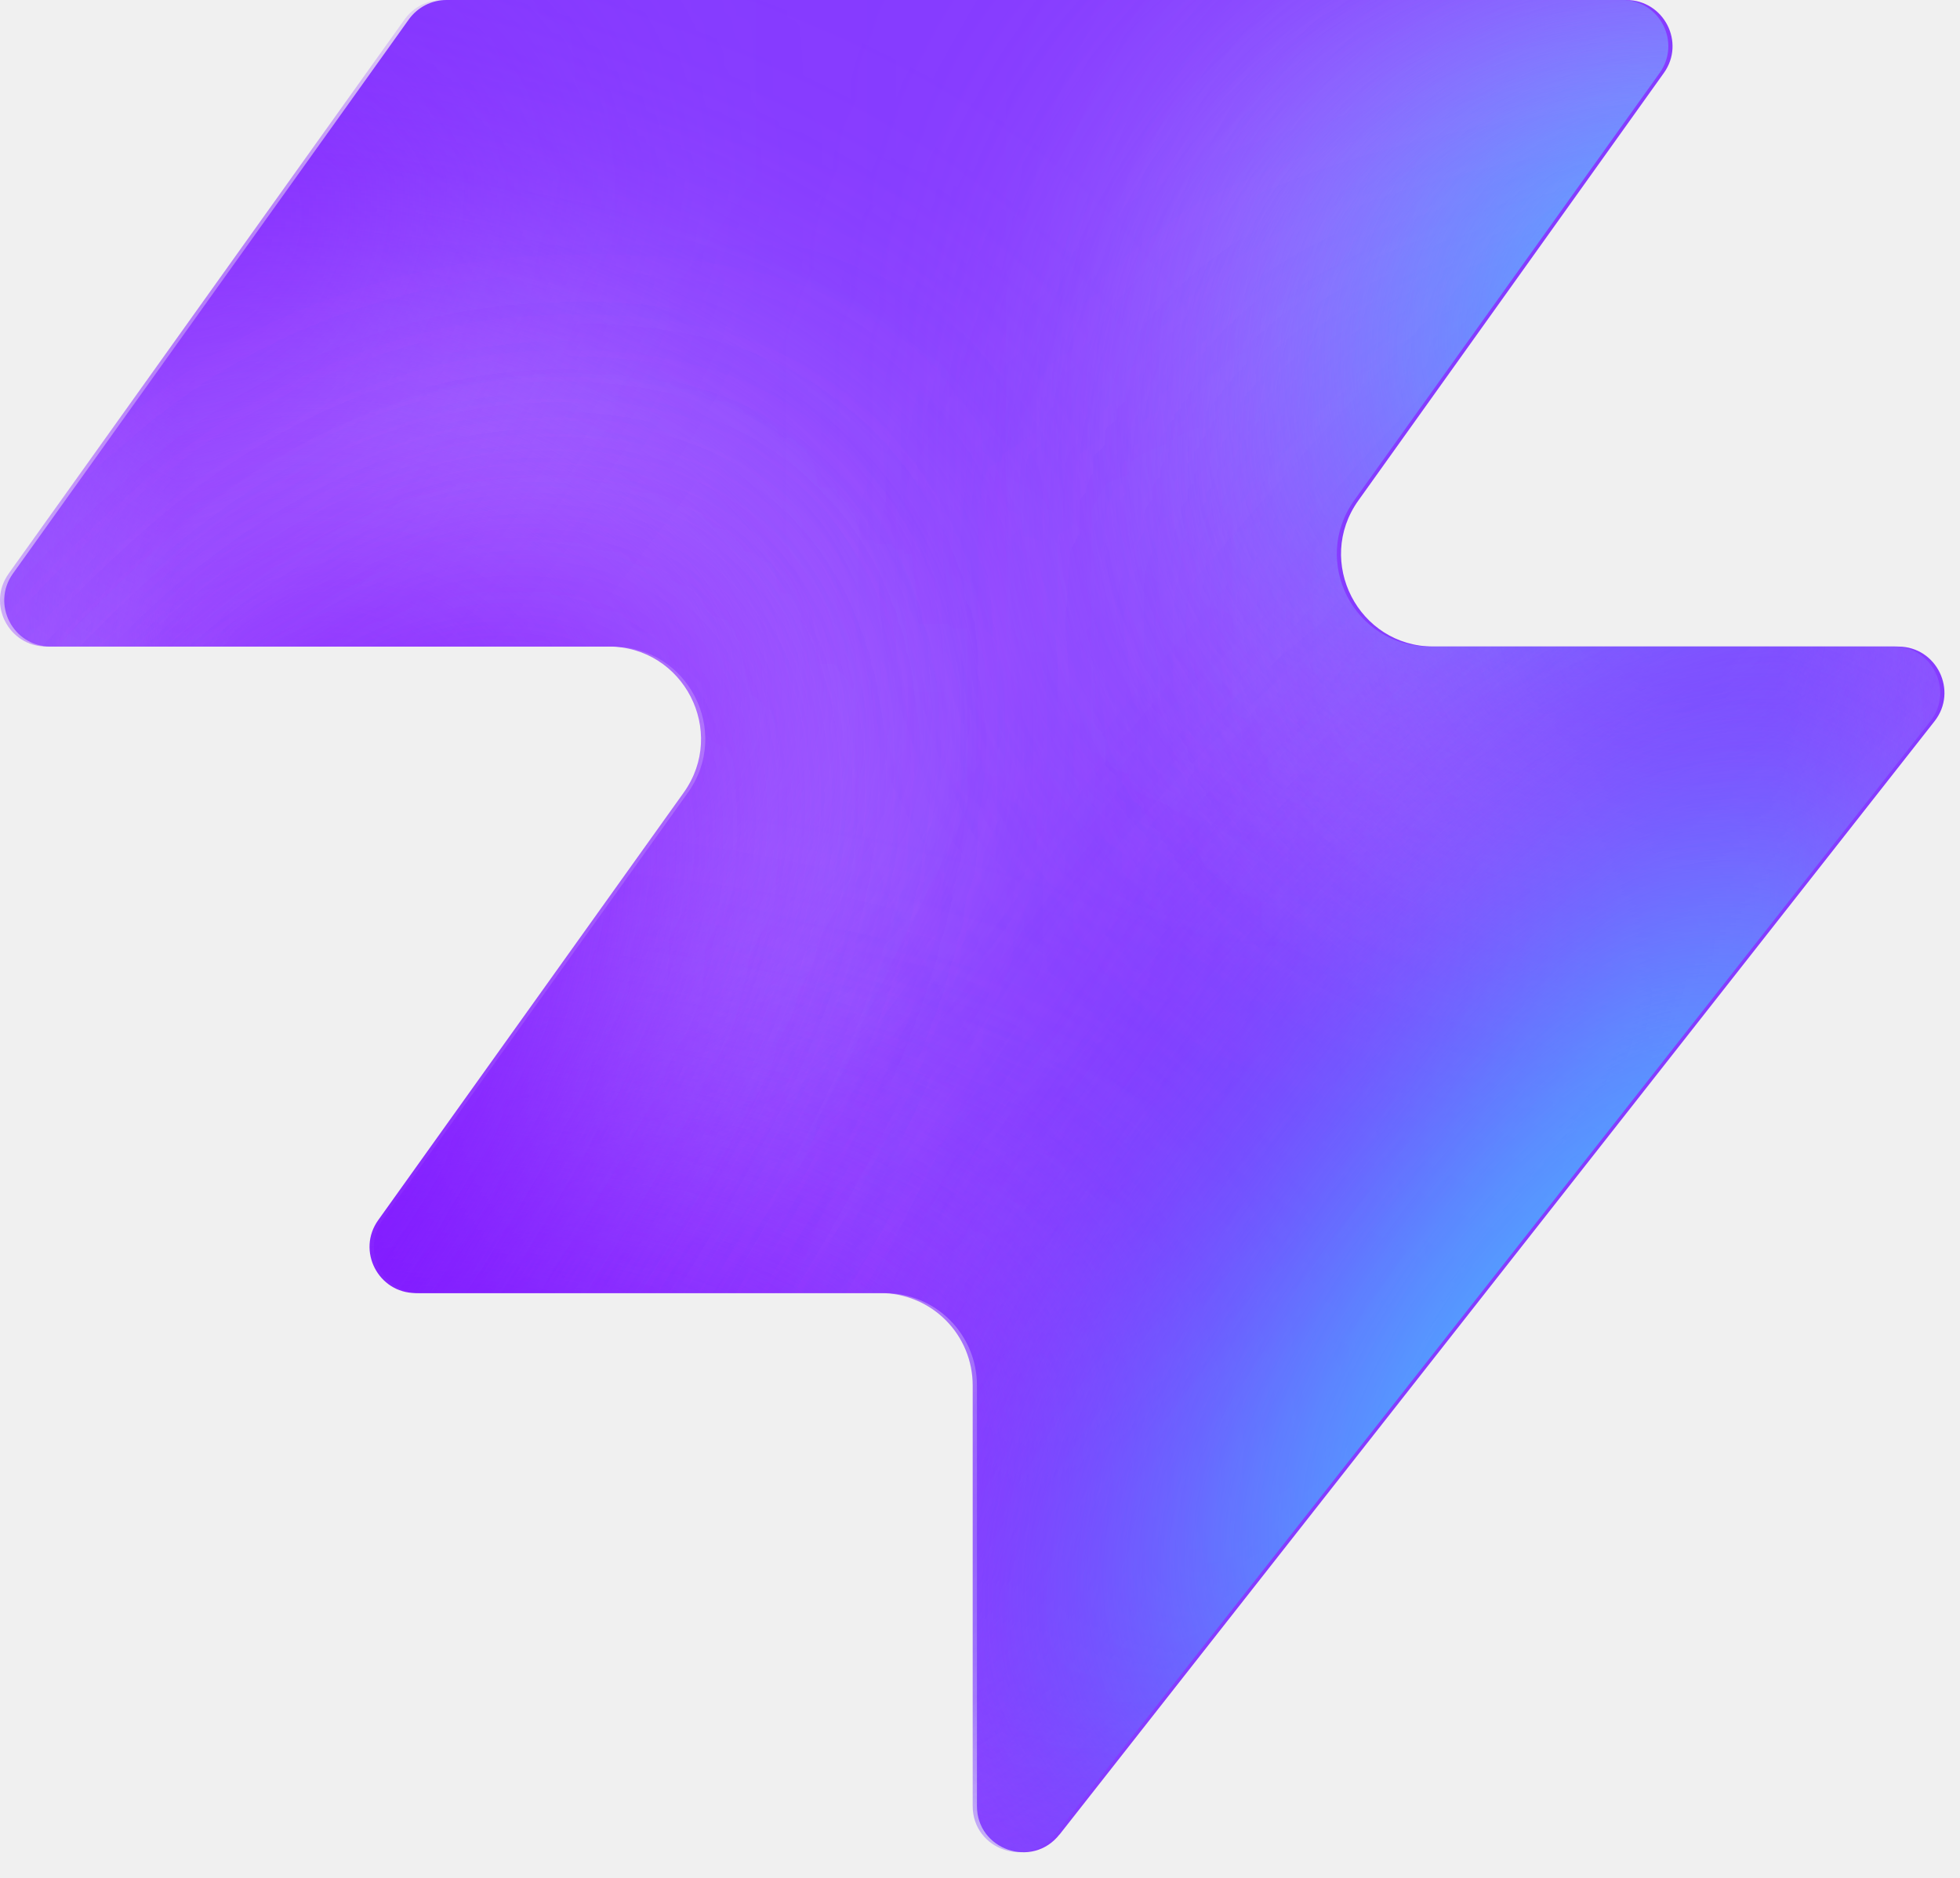
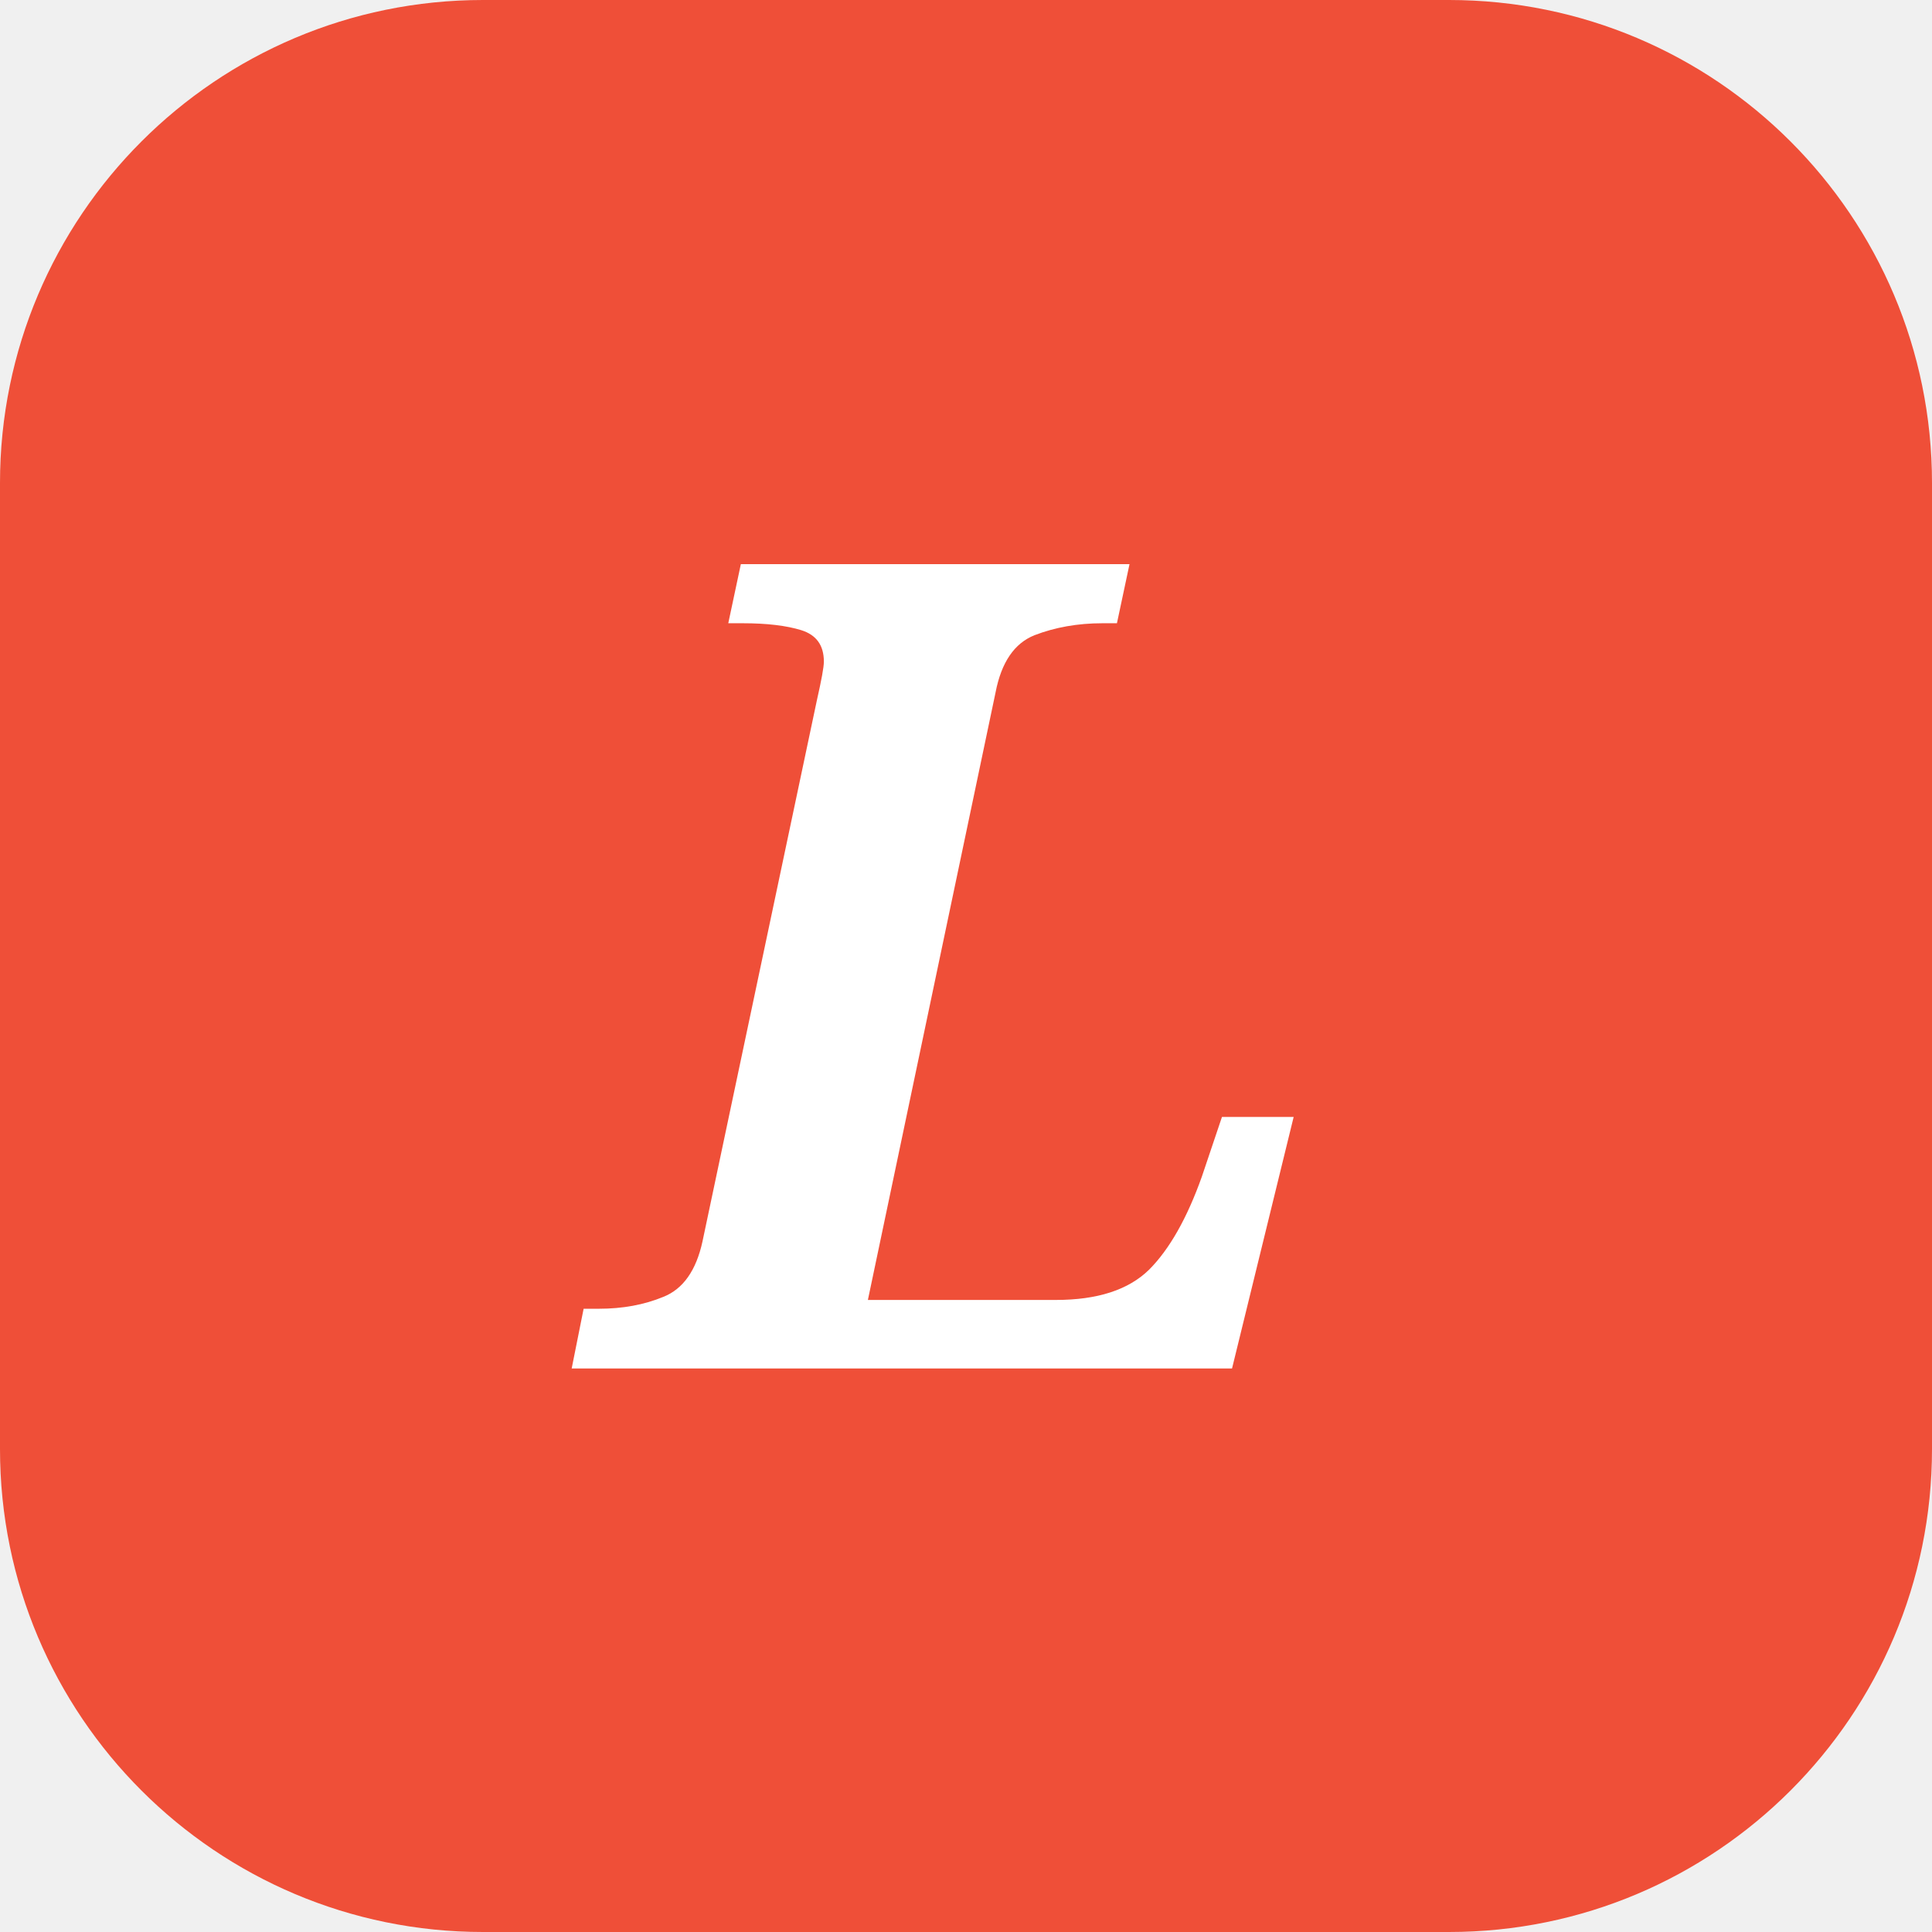
- <svg xmlns="http://www.w3.org/2000/svg" width="48" height="46" fill="none" viewBox="0 0 48 46">
-   <path fill="#863bff" d="M25.946 44.938c-.664.845-2.021.375-2.021-.698V33.937a2.26 2.26 0 0 0-2.262-2.262H10.287c-.92 0-1.456-1.04-.92-1.788l7.48-10.471c1.07-1.497 0-3.578-1.842-3.578H1.237c-.92 0-1.456-1.04-.92-1.788L10.013.474c.214-.297.556-.474.92-.474h28.894c.92 0 1.456 1.04.92 1.788l-7.48 10.471c-1.07 1.498 0 3.579 1.842 3.579h11.377c.943 0 1.473 1.088.89 1.83L25.947 44.94z" style="fill:#863bff;fill:color(display-p3 .525 .23 1);fill-opacity:1" />
-   <mask id="a" width="48" height="46" x="0" y="0" maskUnits="userSpaceOnUse" style="mask-type:alpha">
-     <path fill="#000" d="M25.842 44.938c-.664.844-2.021.375-2.021-.698V33.937a2.26 2.26 0 0 0-2.262-2.262H10.183c-.92 0-1.456-1.04-.92-1.788l7.48-10.471c1.07-1.498 0-3.579-1.842-3.579H1.133c-.92 0-1.456-1.04-.92-1.787L9.91.473c.214-.297.556-.474.92-.474h28.894c.92 0 1.456 1.04.92 1.788l-7.48 10.471c-1.07 1.498 0 3.578 1.842 3.578h11.377c.943 0 1.473 1.088.89 1.832L25.843 44.94z" style="fill:#000;fill-opacity:1" />
-   </mask>
-   <g mask="url(#a)">
-     <g filter="url(#b)">
-       <ellipse cx="5.508" cy="14.704" fill="#ede6ff" rx="5.508" ry="14.704" style="fill:#ede6ff;fill:color(display-p3 .927 .903 1);fill-opacity:1" transform="matrix(.00324 1 1 -.00324 -4.47 31.516)" />
-     </g>
-     <g filter="url(#c)">
-       <ellipse cx="10.399" cy="29.851" fill="#ede6ff" rx="10.399" ry="29.851" style="fill:#ede6ff;fill:color(display-p3 .927 .903 1);fill-opacity:1" transform="matrix(.00324 1 1 -.00324 -39.328 7.883)" />
-     </g>
-     <g filter="url(#d)">
-       <ellipse cx="5.508" cy="30.487" fill="#7e14ff" rx="5.508" ry="30.487" style="fill:#7e14ff;fill:color(display-p3 .492 .077 1);fill-opacity:1" transform="rotate(89.814 -25.913 -14.639)scale(1 -1)" />
-     </g>
-     <g filter="url(#e)">
-       <ellipse cx="5.508" cy="30.599" fill="#7e14ff" rx="5.508" ry="30.599" style="fill:#7e14ff;fill:color(display-p3 .492 .077 1);fill-opacity:1" transform="rotate(89.814 -32.644 -3.334)scale(1 -1)" />
-     </g>
-     <g filter="url(#f)">
-       <ellipse cx="5.508" cy="30.599" fill="#7e14ff" rx="5.508" ry="30.599" style="fill:#7e14ff;fill:color(display-p3 .492 .077 1);fill-opacity:1" transform="matrix(.00324 1 1 -.00324 -34.34 30.47)" />
-     </g>
-     <g filter="url(#g)">
-       <ellipse cx="14.072" cy="22.078" fill="#ede6ff" rx="14.072" ry="22.078" style="fill:#ede6ff;fill:color(display-p3 .927 .903 1);fill-opacity:1" transform="rotate(93.35 24.506 48.493)scale(-1 1)" />
-     </g>
-     <g filter="url(#h)">
-       <ellipse cx="3.47" cy="21.501" fill="#7e14ff" rx="3.47" ry="21.501" style="fill:#7e14ff;fill:color(display-p3 .492 .077 1);fill-opacity:1" transform="rotate(89.009 28.708 47.59)scale(-1 1)" />
-     </g>
-     <g filter="url(#i)">
-       <ellipse cx="3.47" cy="21.501" fill="#7e14ff" rx="3.47" ry="21.501" style="fill:#7e14ff;fill:color(display-p3 .492 .077 1);fill-opacity:1" transform="rotate(89.009 28.708 47.59)scale(-1 1)" />
-     </g>
-     <g filter="url(#j)">
-       <ellipse cx=".387" cy="8.972" fill="#7e14ff" rx="4.407" ry="29.108" style="fill:#7e14ff;fill:color(display-p3 .492 .077 1);fill-opacity:1" transform="rotate(39.51 .387 8.972)" />
-     </g>
-     <g filter="url(#k)">
-       <ellipse cx="47.523" cy="-6.092" fill="#7e14ff" rx="4.407" ry="29.108" style="fill:#7e14ff;fill:color(display-p3 .492 .077 1);fill-opacity:1" transform="rotate(37.892 47.523 -6.092)" />
-     </g>
-     <g filter="url(#l)">
-       <ellipse cx="41.412" cy="6.333" fill="#47bfff" rx="5.971" ry="9.665" style="fill:#47bfff;fill:color(display-p3 .28 .748 1);fill-opacity:1" transform="rotate(37.892 41.412 6.333)" />
-     </g>
-     <g filter="url(#m)">
-       <ellipse cx="-1.879" cy="38.332" fill="#7e14ff" rx="4.407" ry="29.108" style="fill:#7e14ff;fill:color(display-p3 .492 .077 1);fill-opacity:1" transform="rotate(37.892 -1.88 38.332)" />
-     </g>
-     <g filter="url(#n)">
-       <ellipse cx="-1.879" cy="38.332" fill="#7e14ff" rx="4.407" ry="29.108" style="fill:#7e14ff;fill:color(display-p3 .492 .077 1);fill-opacity:1" transform="rotate(37.892 -1.88 38.332)" />
-     </g>
-     <g filter="url(#o)">
-       <ellipse cx="35.651" cy="29.907" fill="#7e14ff" rx="4.407" ry="29.108" style="fill:#7e14ff;fill:color(display-p3 .492 .077 1);fill-opacity:1" transform="rotate(37.892 35.651 29.907)" />
-     </g>
-     <g filter="url(#p)">
-       <ellipse cx="38.418" cy="32.4" fill="#47bfff" rx="5.971" ry="15.297" style="fill:#47bfff;fill:color(display-p3 .28 .748 1);fill-opacity:1" transform="rotate(37.892 38.418 32.4)" />
-     </g>
-   </g>
-   <defs>
-     <filter id="b" width="60.045" height="41.654" x="-19.77" y="16.149" color-interpolation-filters="sRGB" filterUnits="userSpaceOnUse">
-       <feFlood flood-opacity="0" result="BackgroundImageFix" />
-       <feBlend in="SourceGraphic" in2="BackgroundImageFix" result="shape" />
-       <feGaussianBlur result="effect1_foregroundBlur_2002_17158" stdDeviation="7.659" />
-     </filter>
-     <filter id="c" width="90.34" height="51.437" x="-54.613" y="-7.533" color-interpolation-filters="sRGB" filterUnits="userSpaceOnUse">
-       <feFlood flood-opacity="0" result="BackgroundImageFix" />
-       <feBlend in="SourceGraphic" in2="BackgroundImageFix" result="shape" />
-       <feGaussianBlur result="effect1_foregroundBlur_2002_17158" stdDeviation="7.659" />
-     </filter>
-     <filter id="d" width="79.355" height="29.4" x="-49.64" y="2.03" color-interpolation-filters="sRGB" filterUnits="userSpaceOnUse">
-       <feFlood flood-opacity="0" result="BackgroundImageFix" />
-       <feBlend in="SourceGraphic" in2="BackgroundImageFix" result="shape" />
-       <feGaussianBlur result="effect1_foregroundBlur_2002_17158" stdDeviation="4.596" />
-     </filter>
-     <filter id="e" width="79.579" height="29.4" x="-45.045" y="20.029" color-interpolation-filters="sRGB" filterUnits="userSpaceOnUse">
-       <feFlood flood-opacity="0" result="BackgroundImageFix" />
-       <feBlend in="SourceGraphic" in2="BackgroundImageFix" result="shape" />
-       <feGaussianBlur result="effect1_foregroundBlur_2002_17158" stdDeviation="4.596" />
-     </filter>
-     <filter id="f" width="79.579" height="29.4" x="-43.513" y="21.178" color-interpolation-filters="sRGB" filterUnits="userSpaceOnUse">
-       <feFlood flood-opacity="0" result="BackgroundImageFix" />
-       <feBlend in="SourceGraphic" in2="BackgroundImageFix" result="shape" />
-       <feGaussianBlur result="effect1_foregroundBlur_2002_17158" stdDeviation="4.596" />
-     </filter>
-     <filter id="g" width="74.749" height="58.852" x="15.756" y="-17.901" color-interpolation-filters="sRGB" filterUnits="userSpaceOnUse">
-       <feFlood flood-opacity="0" result="BackgroundImageFix" />
-       <feBlend in="SourceGraphic" in2="BackgroundImageFix" result="shape" />
-       <feGaussianBlur result="effect1_foregroundBlur_2002_17158" stdDeviation="7.659" />
-     </filter>
-     <filter id="h" width="61.377" height="25.362" x="23.548" y="2.284" color-interpolation-filters="sRGB" filterUnits="userSpaceOnUse">
-       <feFlood flood-opacity="0" result="BackgroundImageFix" />
-       <feBlend in="SourceGraphic" in2="BackgroundImageFix" result="shape" />
-       <feGaussianBlur result="effect1_foregroundBlur_2002_17158" stdDeviation="4.596" />
-     </filter>
-     <filter id="i" width="61.377" height="25.362" x="23.548" y="2.284" color-interpolation-filters="sRGB" filterUnits="userSpaceOnUse">
-       <feFlood flood-opacity="0" result="BackgroundImageFix" />
-       <feBlend in="SourceGraphic" in2="BackgroundImageFix" result="shape" />
-       <feGaussianBlur result="effect1_foregroundBlur_2002_17158" stdDeviation="4.596" />
-     </filter>
-     <filter id="j" width="56.045" height="63.649" x="-27.636" y="-22.853" color-interpolation-filters="sRGB" filterUnits="userSpaceOnUse">
-       <feFlood flood-opacity="0" result="BackgroundImageFix" />
-       <feBlend in="SourceGraphic" in2="BackgroundImageFix" result="shape" />
-       <feGaussianBlur result="effect1_foregroundBlur_2002_17158" stdDeviation="4.596" />
-     </filter>
-     <filter id="k" width="54.814" height="64.646" x="20.116" y="-38.415" color-interpolation-filters="sRGB" filterUnits="userSpaceOnUse">
-       <feFlood flood-opacity="0" result="BackgroundImageFix" />
-       <feBlend in="SourceGraphic" in2="BackgroundImageFix" result="shape" />
-       <feGaussianBlur result="effect1_foregroundBlur_2002_17158" stdDeviation="4.596" />
-     </filter>
-     <filter id="l" width="33.541" height="35.313" x="24.641" y="-11.323" color-interpolation-filters="sRGB" filterUnits="userSpaceOnUse">
-       <feFlood flood-opacity="0" result="BackgroundImageFix" />
-       <feBlend in="SourceGraphic" in2="BackgroundImageFix" result="shape" />
-       <feGaussianBlur result="effect1_foregroundBlur_2002_17158" stdDeviation="4.596" />
-     </filter>
-     <filter id="m" width="54.814" height="64.646" x="-29.286" y="6.009" color-interpolation-filters="sRGB" filterUnits="userSpaceOnUse">
-       <feFlood flood-opacity="0" result="BackgroundImageFix" />
-       <feBlend in="SourceGraphic" in2="BackgroundImageFix" result="shape" />
-       <feGaussianBlur result="effect1_foregroundBlur_2002_17158" stdDeviation="4.596" />
-     </filter>
-     <filter id="n" width="54.814" height="64.646" x="-29.286" y="6.009" color-interpolation-filters="sRGB" filterUnits="userSpaceOnUse">
-       <feFlood flood-opacity="0" result="BackgroundImageFix" />
-       <feBlend in="SourceGraphic" in2="BackgroundImageFix" result="shape" />
-       <feGaussianBlur result="effect1_foregroundBlur_2002_17158" stdDeviation="4.596" />
-     </filter>
-     <filter id="o" width="54.814" height="64.646" x="8.244" y="-2.416" color-interpolation-filters="sRGB" filterUnits="userSpaceOnUse">
-       <feFlood flood-opacity="0" result="BackgroundImageFix" />
-       <feBlend in="SourceGraphic" in2="BackgroundImageFix" result="shape" />
-       <feGaussianBlur result="effect1_foregroundBlur_2002_17158" stdDeviation="4.596" />
-     </filter>
-     <filter id="p" width="39.409" height="43.623" x="18.713" y="10.588" color-interpolation-filters="sRGB" filterUnits="userSpaceOnUse">
-       <feFlood flood-opacity="0" result="BackgroundImageFix" />
-       <feBlend in="SourceGraphic" in2="BackgroundImageFix" result="shape" />
-       <feGaussianBlur result="effect1_foregroundBlur_2002_17158" stdDeviation="4.596" />
-     </filter>
-   </defs>
+ <svg xmlns="http://www.w3.org/2000/svg" viewBox="0 0 48 48" fill="none">
+   <rect width="48" height="48" rx="12" fill="#ef4f38" />
+   <text x="24" y="34" font-family="Georgia, serif" font-size="28" font-weight="900" font-style="italic" text-anchor="middle" fill="#fff">L</text>
</svg>
